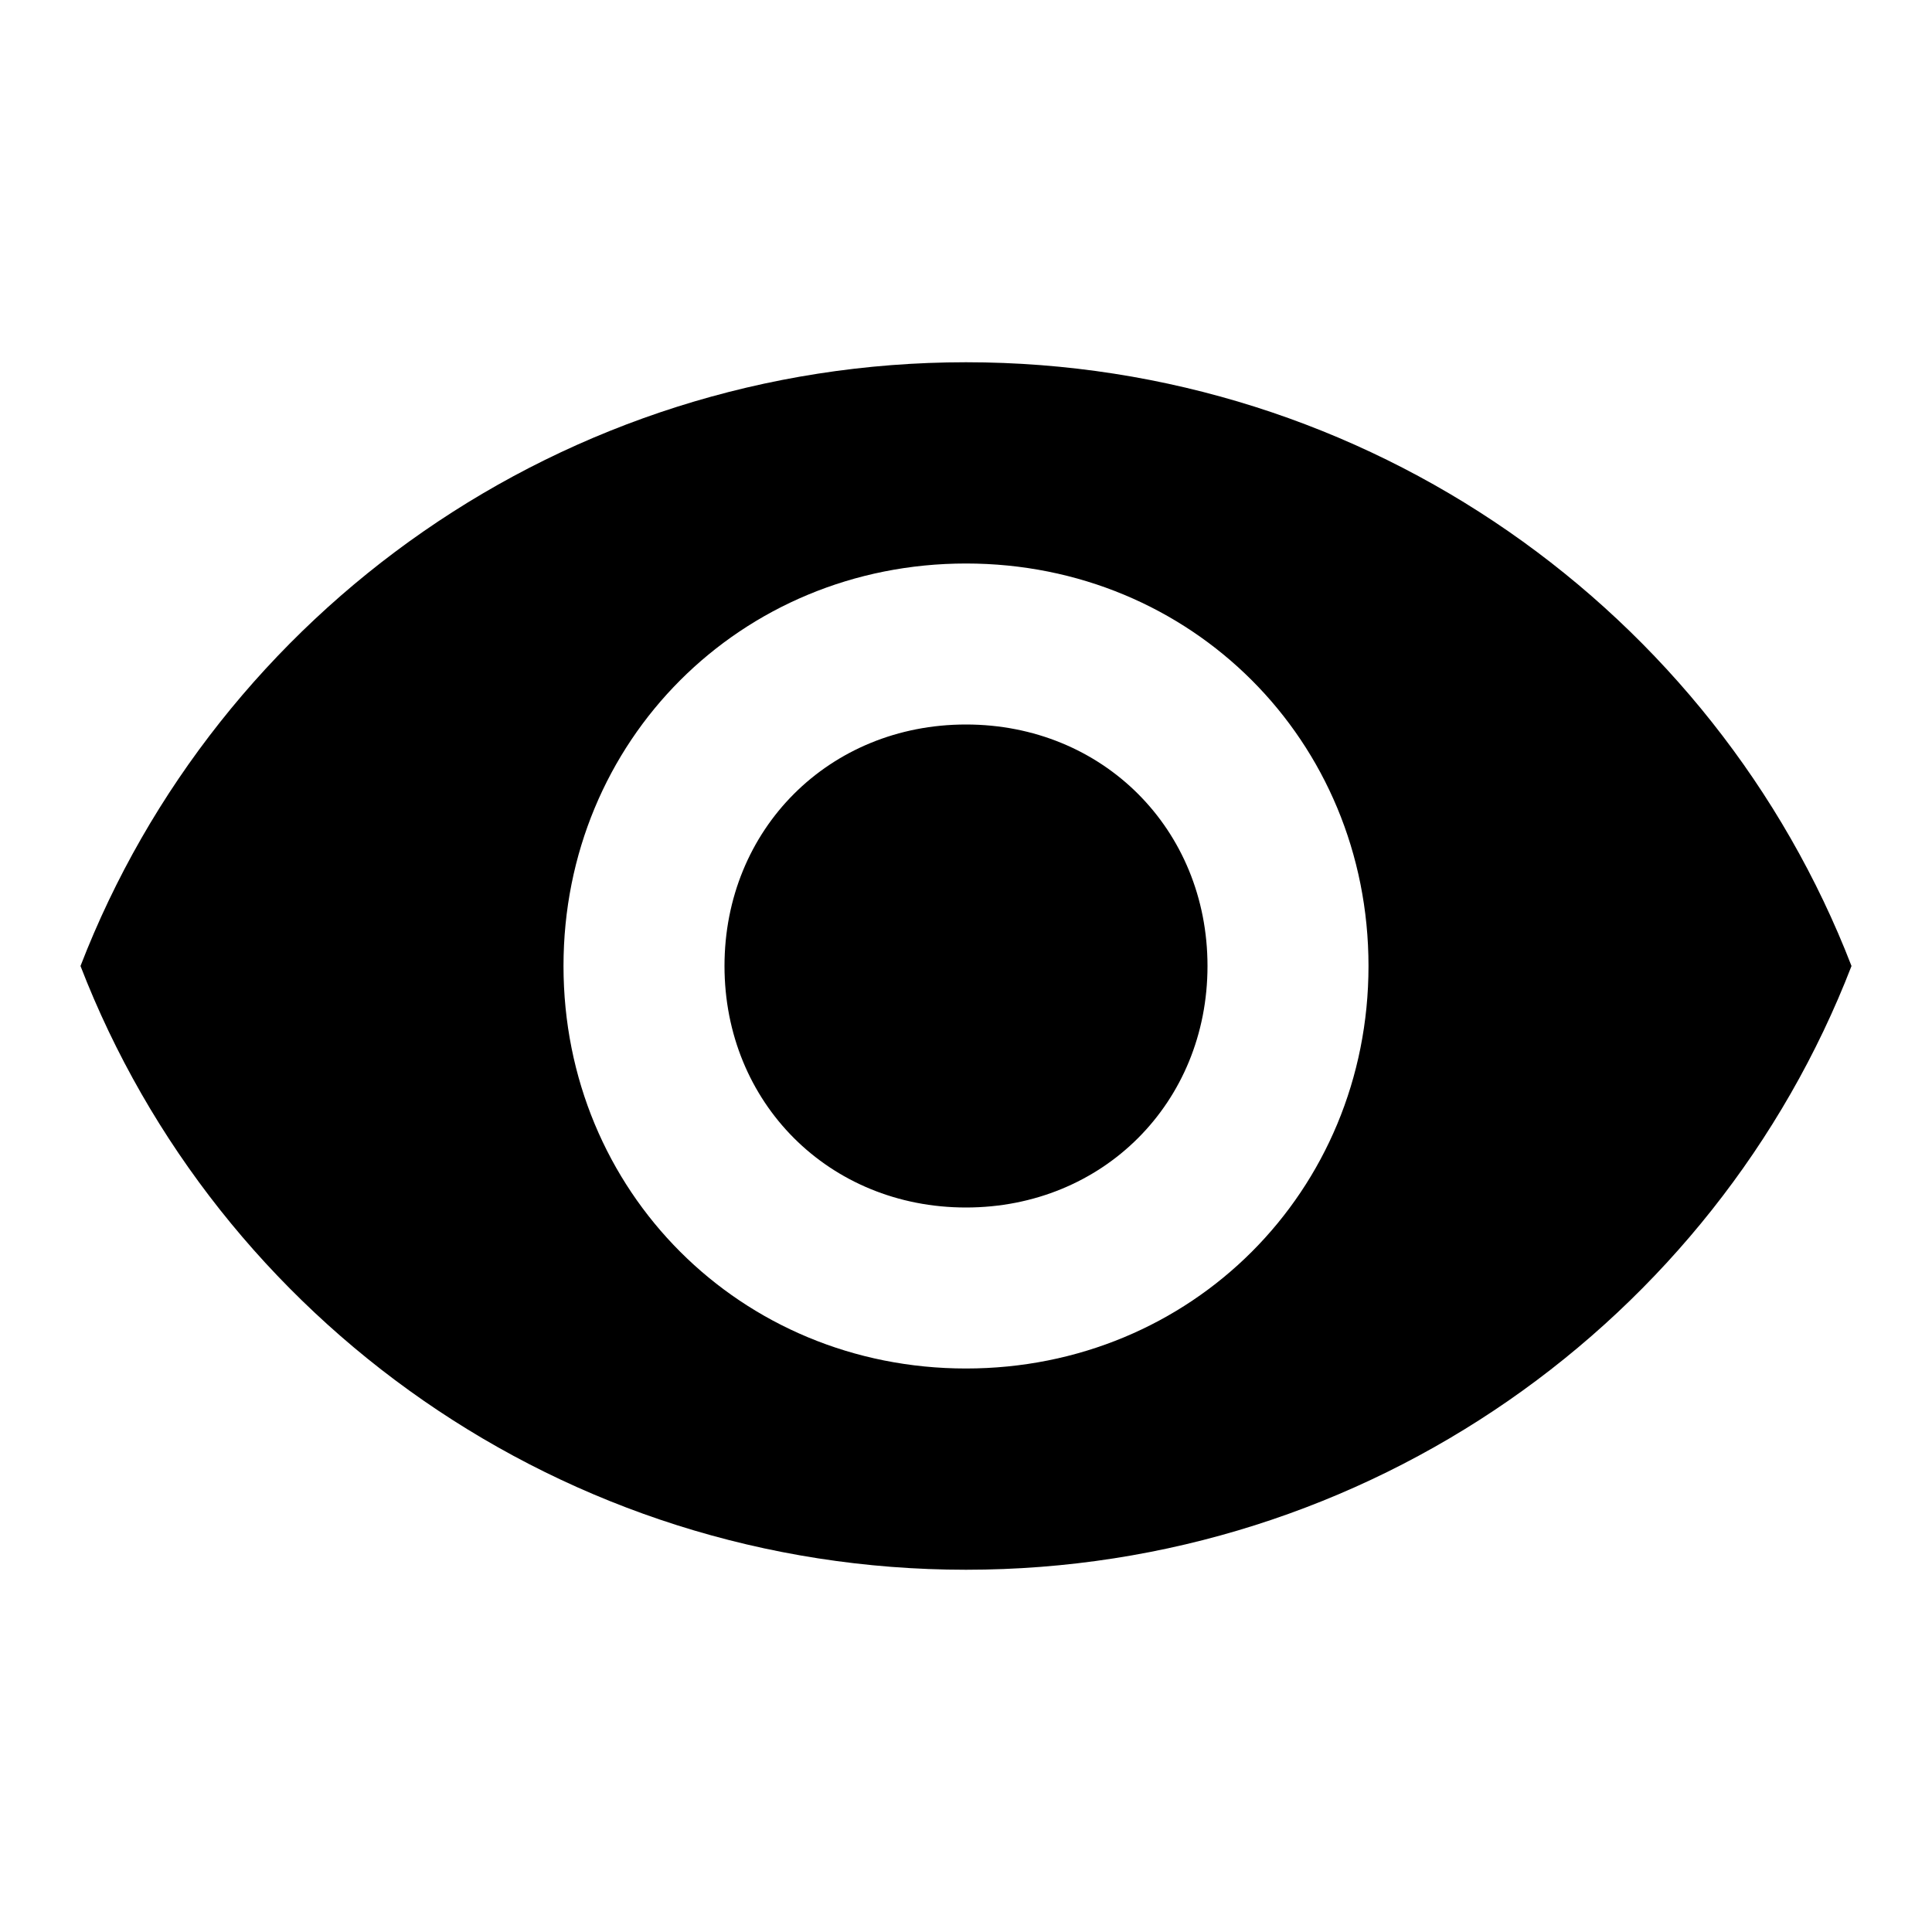
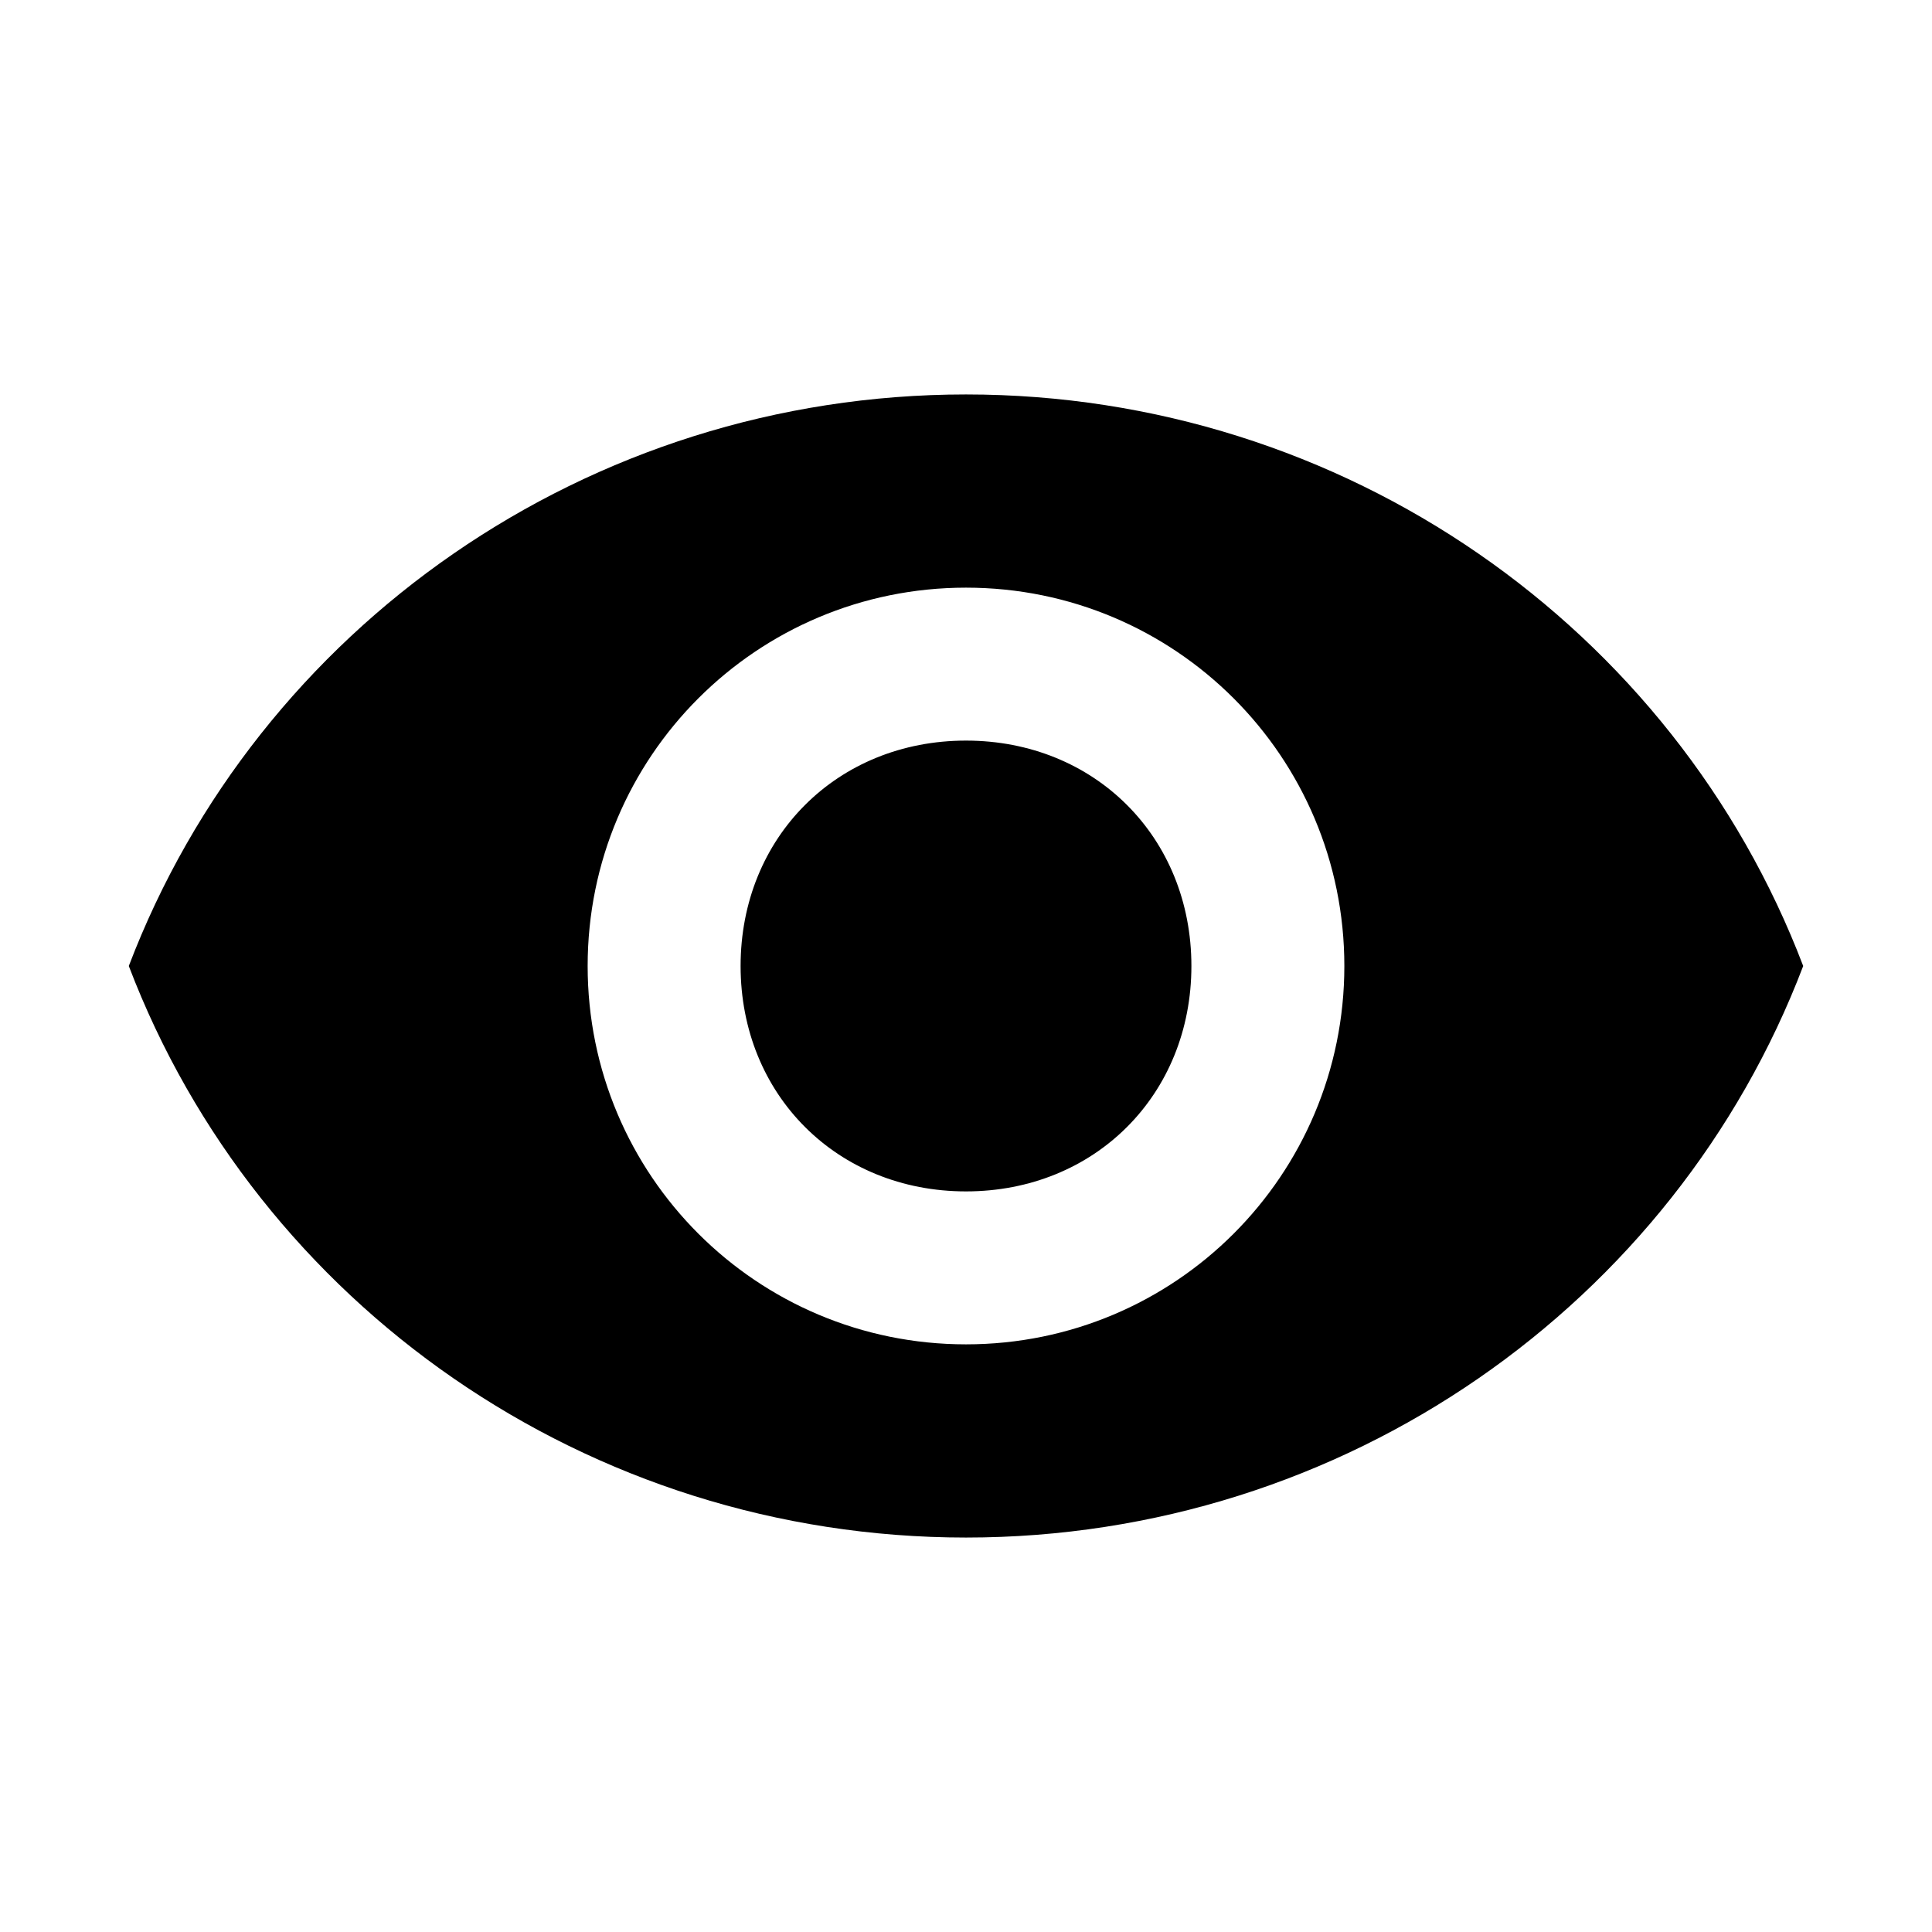
<svg xmlns="http://www.w3.org/2000/svg" viewBox="0 0 24 24">
-   <path d="M12 4.5C7 4.5 2.7 7.6 1 12c1.7 4.4 6 7.5 11 7.5s9.3-3.1 11-7.5c-1.7-4.4-6-7.5-11-7.5zM12 17c-2.8 0-5-2.2-5-5s2.2-5 5-5 5 2.2 5 5-2.2 5-5 5zm0-8c-1.7 0-3 1.3-3 3s1.3 3 3 3 3-1.3 3-3-1.3-3-3-3z" />
+   <path d="M12 4.9C7.3 4.9 3.2 7.8 1.6 12c1.6 4.2 5.7 7.1 10.4 7.1s8.8-2.9 10.4-7.1C20.8 7.8 16.7 4.9 12 4.9zm0 11.8c-2.6 0-4.7-2.1-4.7-4.7S9.4 7.3 12 7.3s4.7 2.1 4.7 4.7-2.1 4.7-4.7 4.7zm0-7.5c-1.6 0-2.8 1.2-2.8 2.8s1.2 2.8 2.8 2.8 2.8-1.2 2.8-2.8-1.2-2.8-2.8-2.8z" />
</svg>
